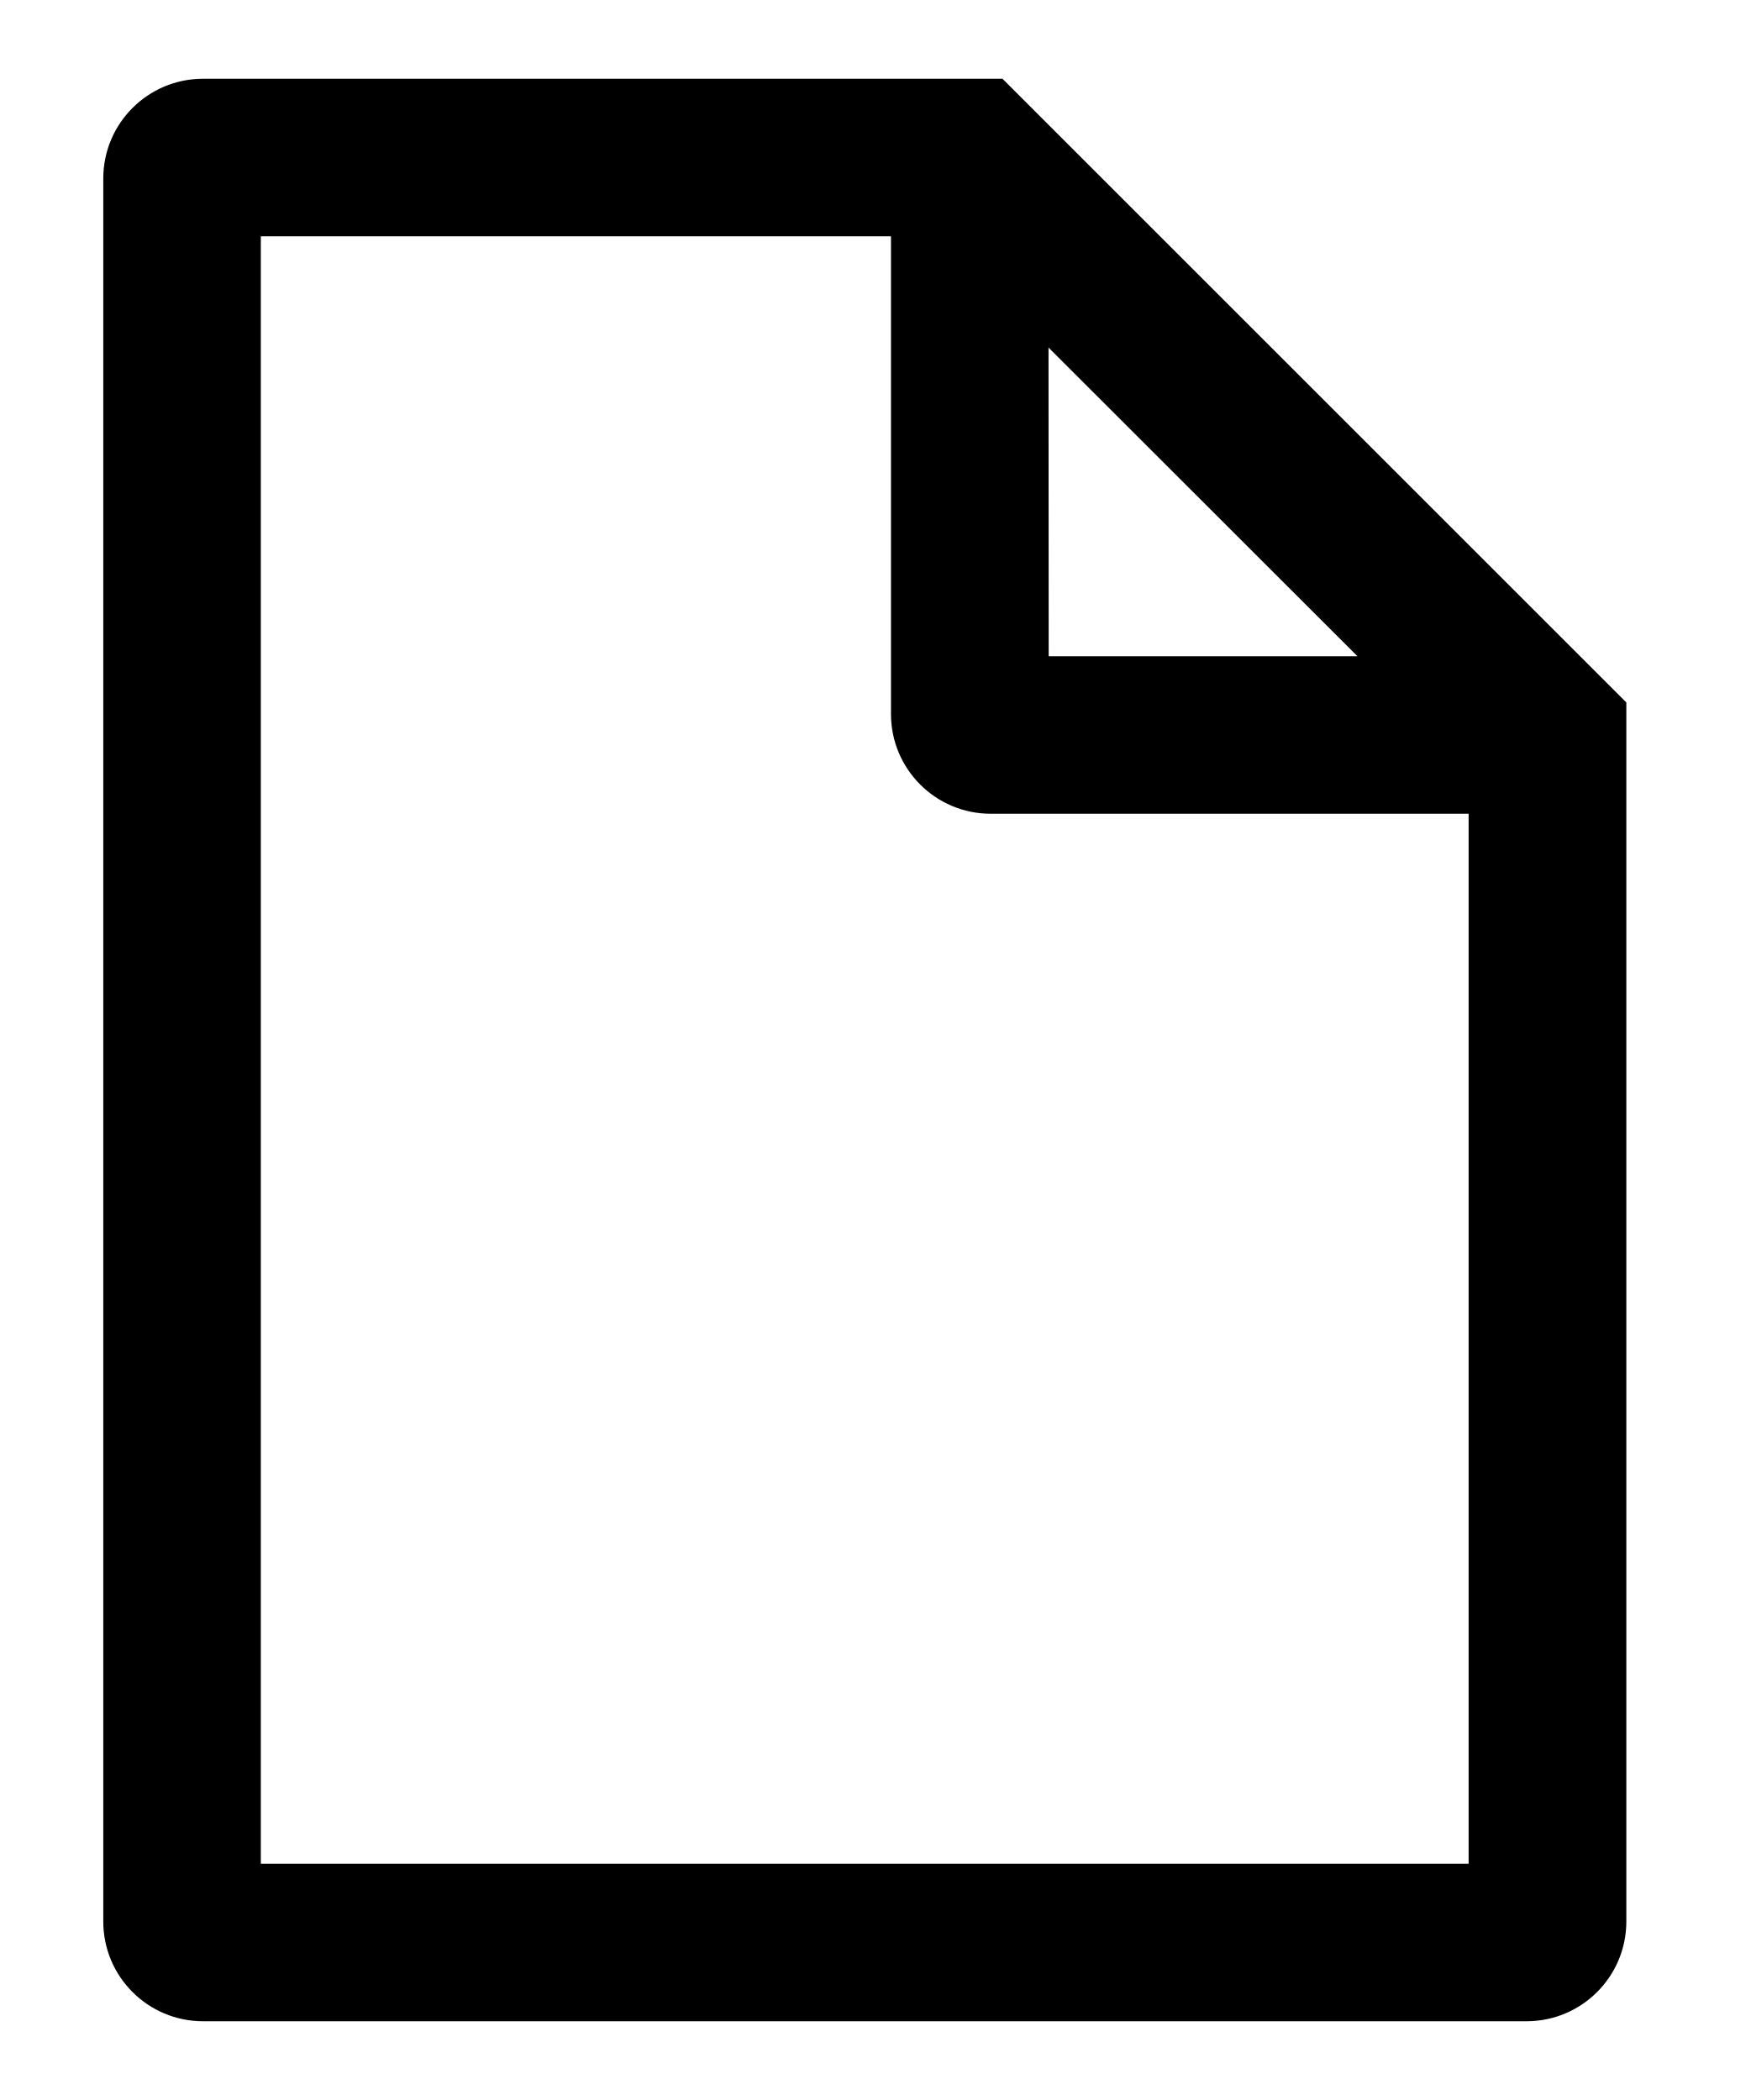
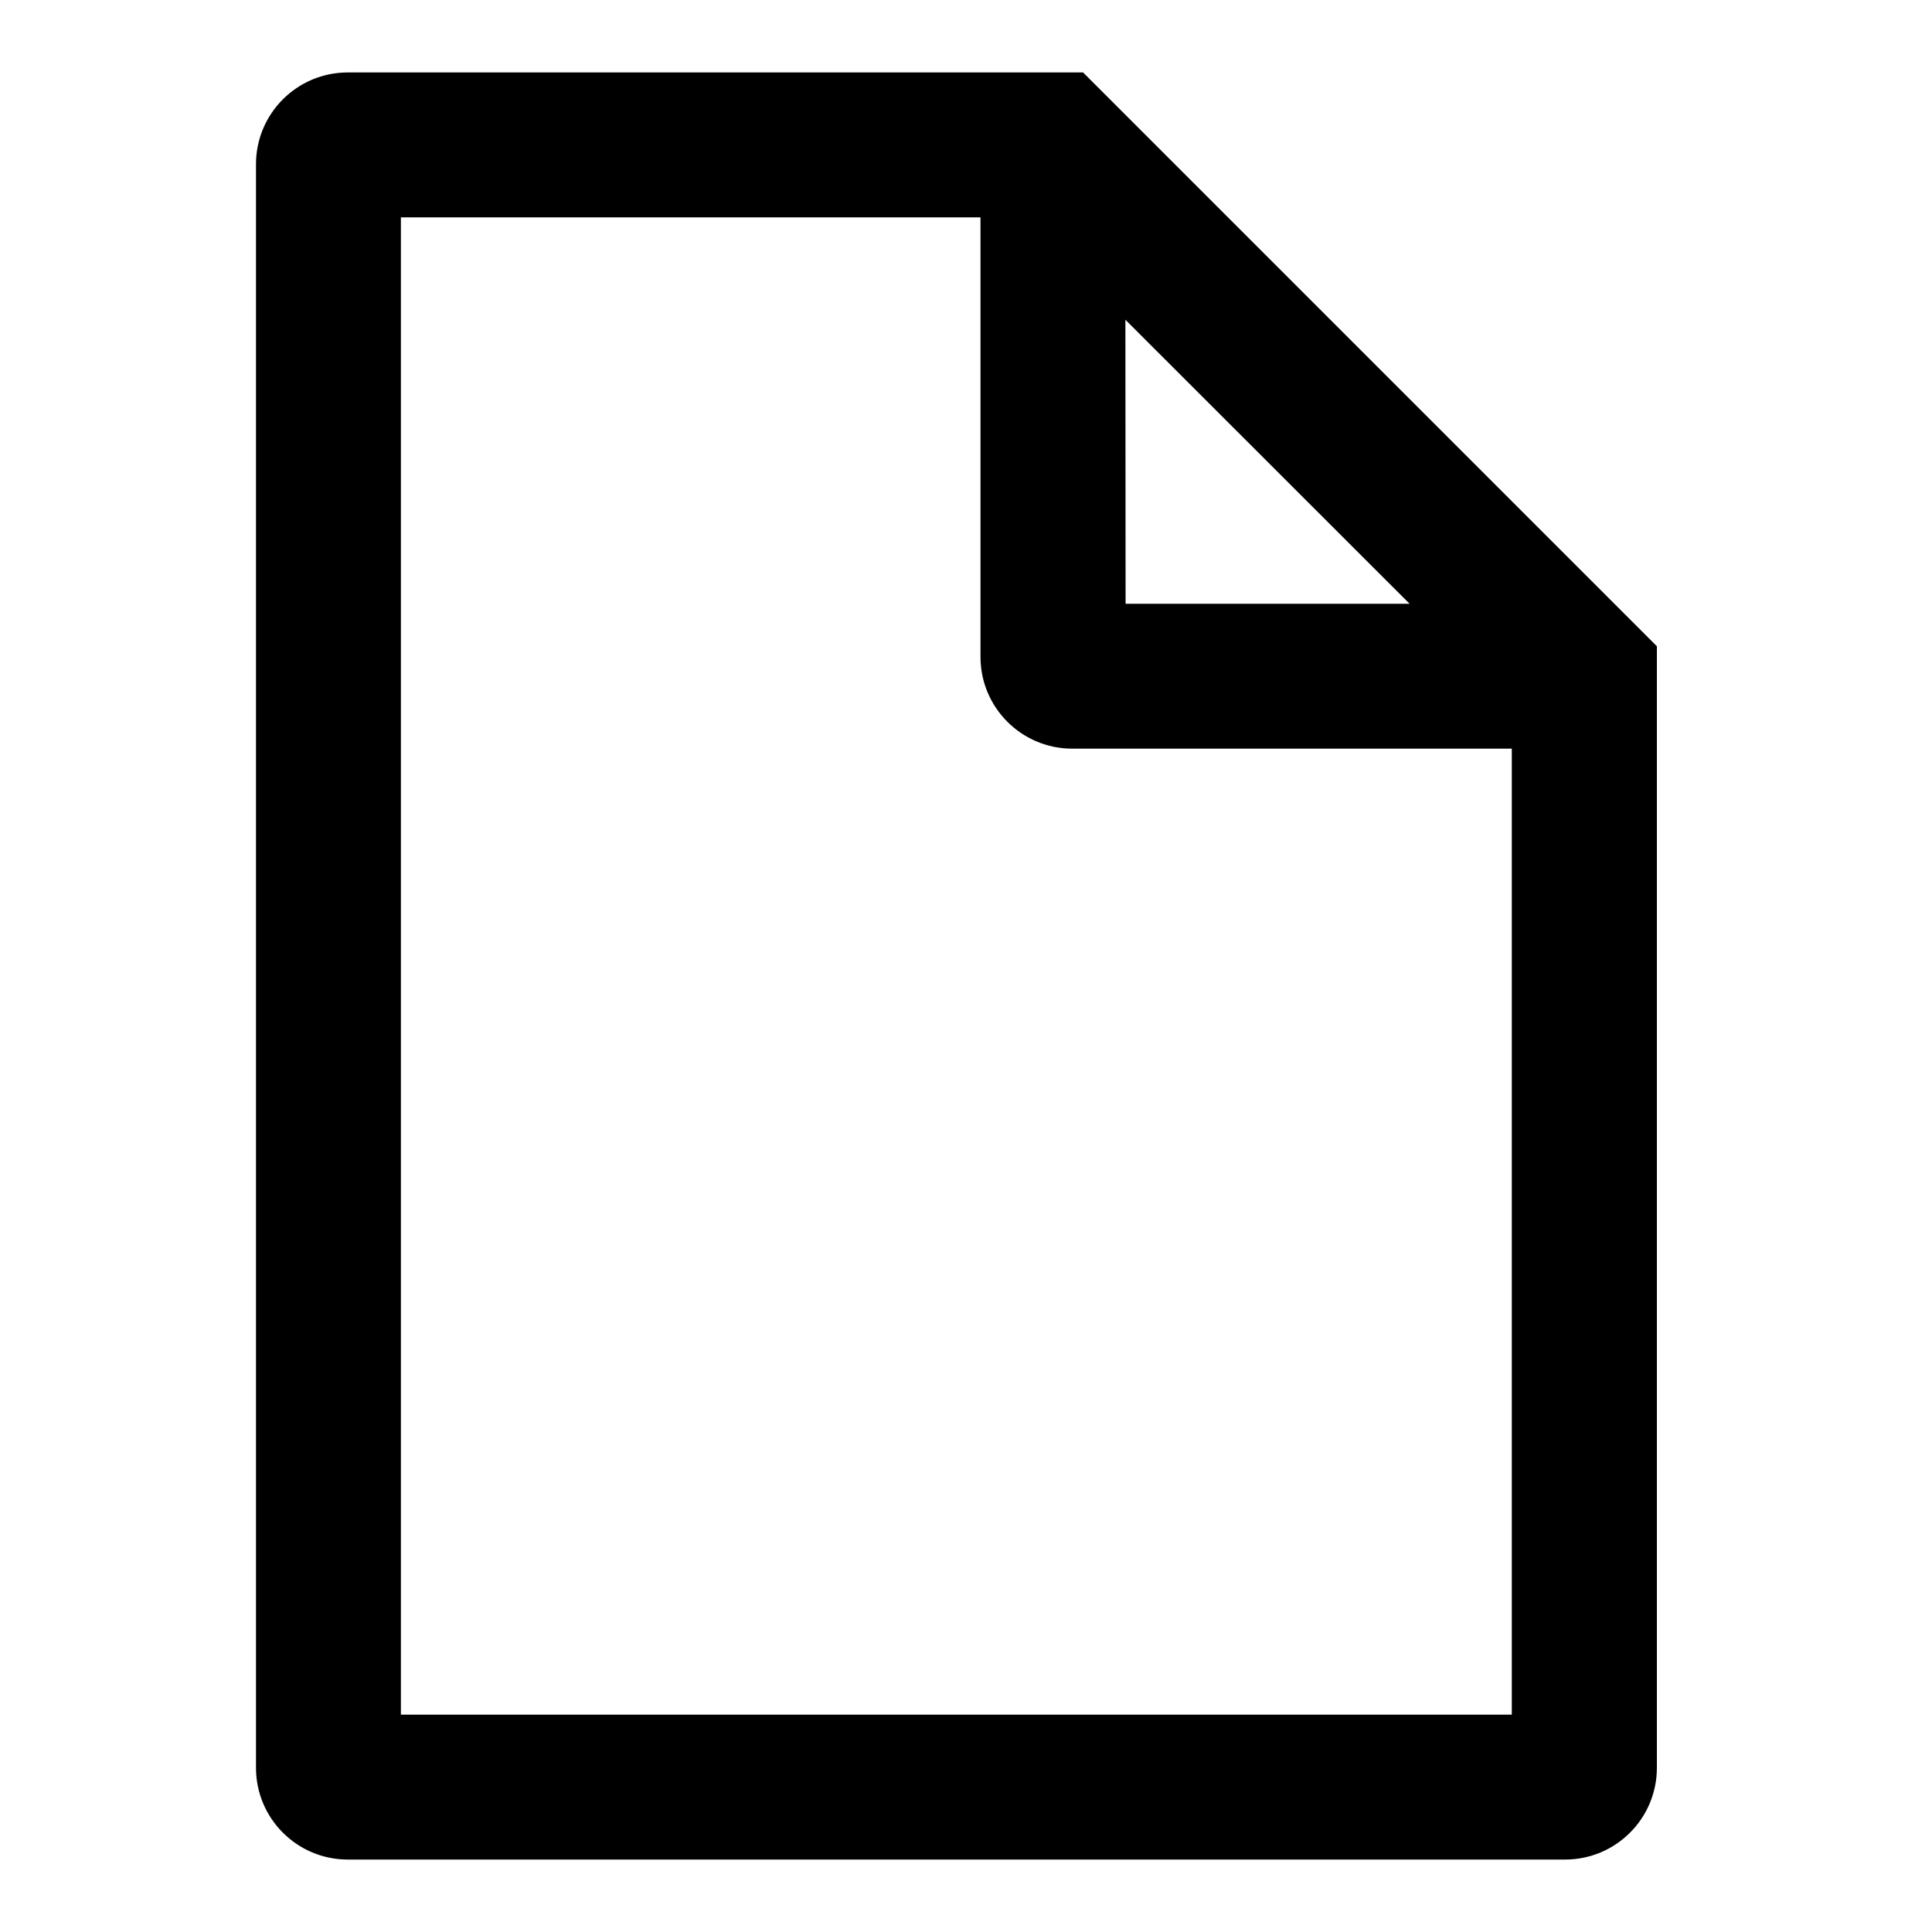
- <svg xmlns="http://www.w3.org/2000/svg" viewBox="0 0 10 12">
-   <path fill-rule="evenodd" d="M.59 1.02a.57.57 0 0 1 .57-.57h4.567l3.564 3.564v6.966a.57.57 0 0 1-.57.57H1.16a.57.57 0 0 1-.57-.57zm.9.33v9.3h6.9v-6H5.66a.57.57 0 0 1-.57-.57V1.35zm4.5.636L7.755 3.75H5.991z" clip-rule="evenodd" />
+ <svg xmlns="http://www.w3.org/2000/svg" viewBox="0 0 20 20">
+   <path fill-rule="evenodd" d="M2.65 1.7A.95.95 0 0 1 3.6.75h7.612l5.94 5.94V18.3a.95.95 0 0 1-.95.95H3.6a.95.95 0 0 1-.95-.95zm1.5.55v15.5h11.5v-10H11.1a.95.95 0 0 1-.95-.95V2.25zm7.5 1.06 2.942 2.94h-2.94z" clip-rule="evenodd" />
</svg>
